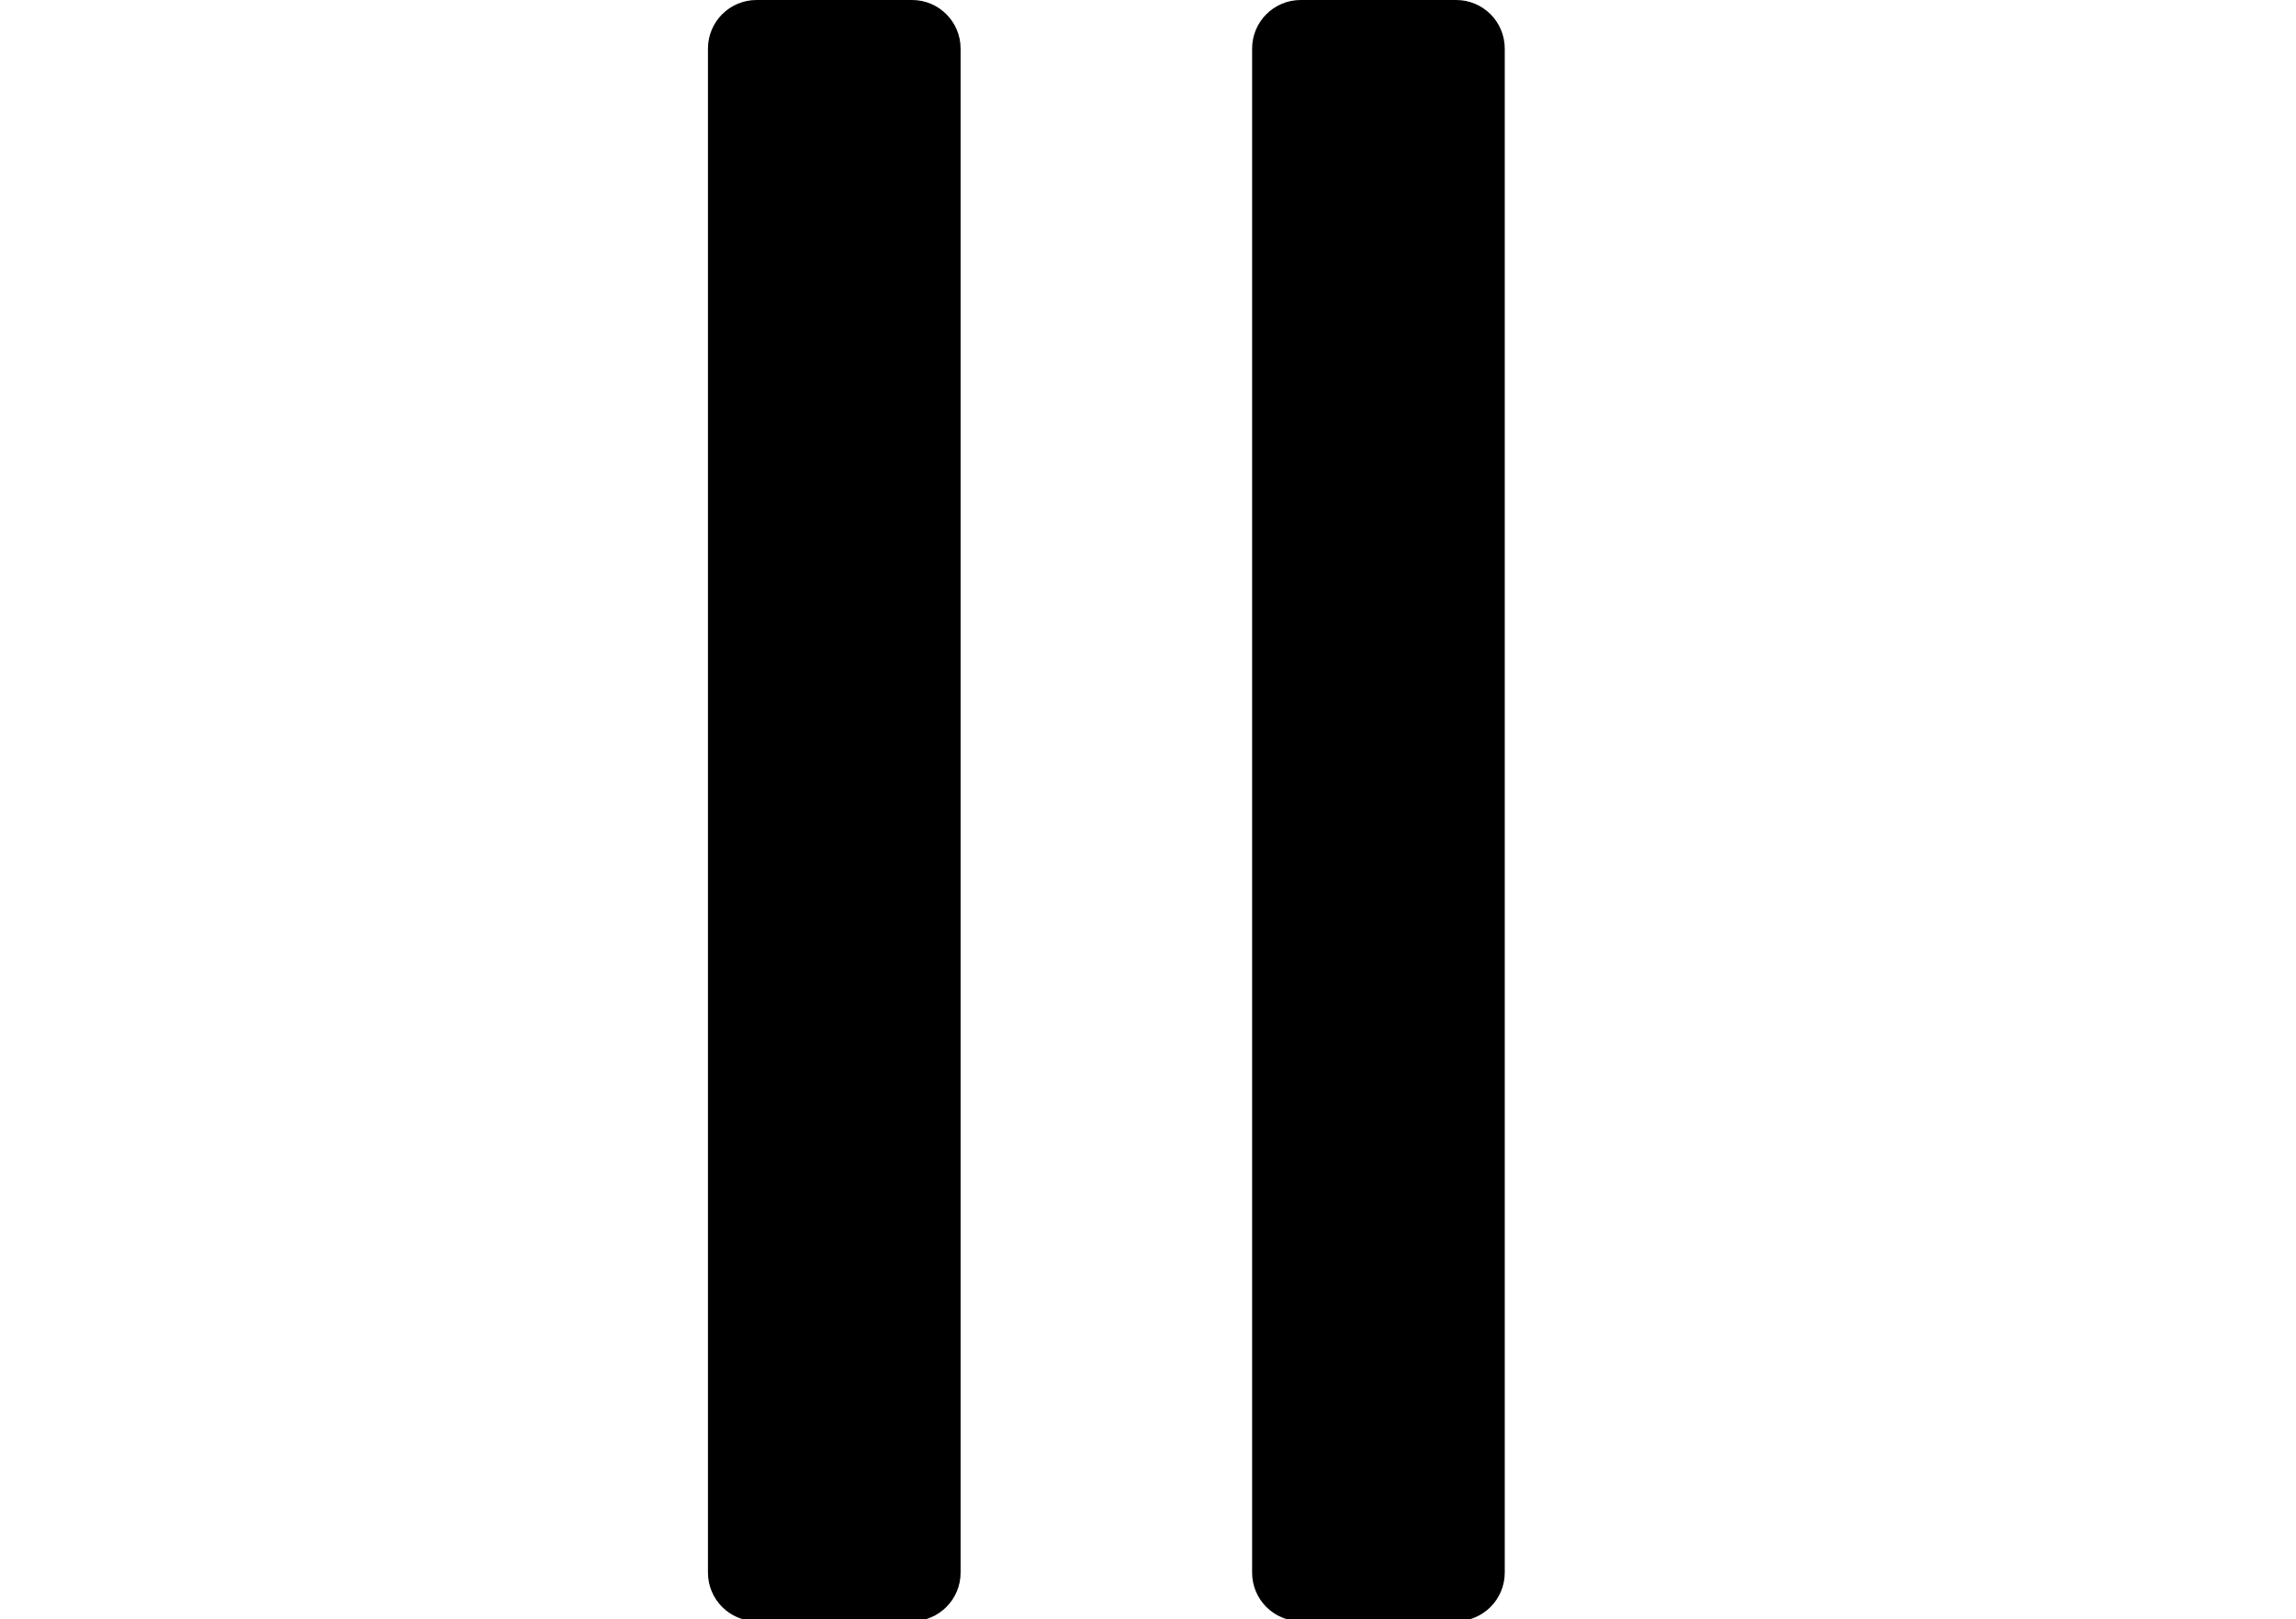
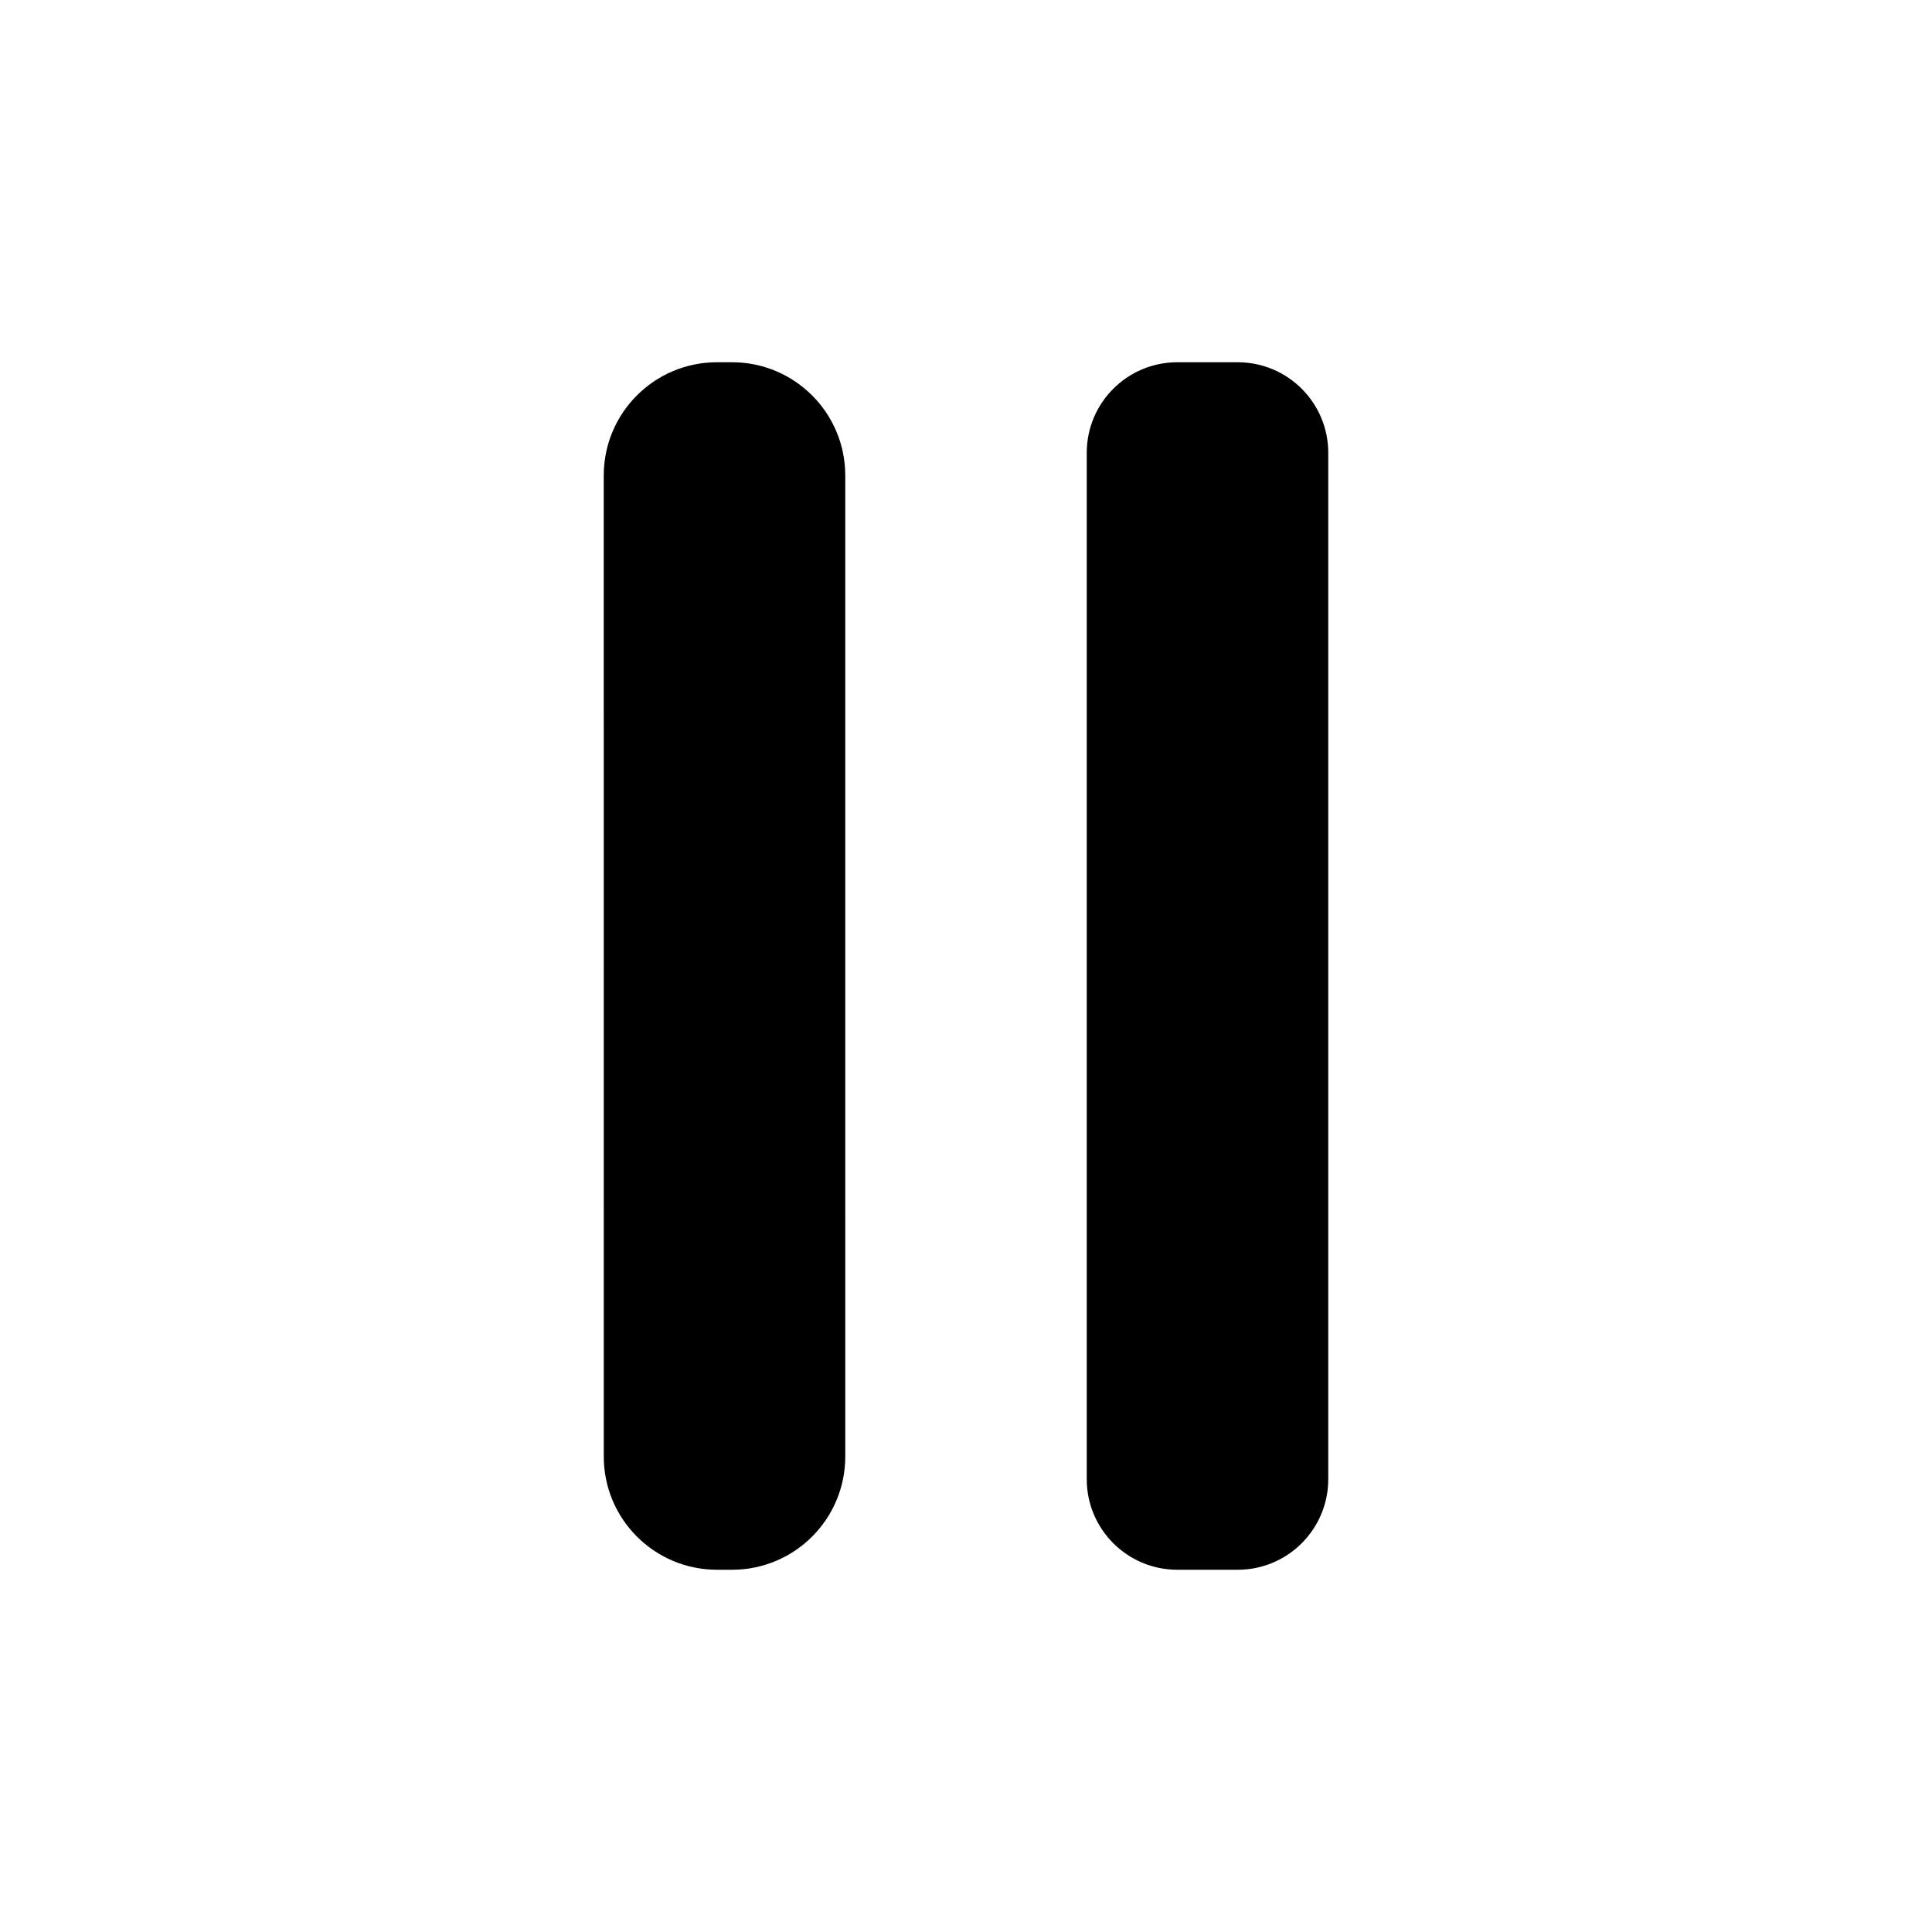
- <svg xmlns="http://www.w3.org/2000/svg" version="1.1" width="827px" height="583px" viewBox="-0.5 -0.5 827 583" content="&lt;mxfile host=&quot;Electron&quot; modified=&quot;2025-10-15T17:20:32.079Z&quot; agent=&quot;Mozilla/5.0 (Windows NT 10.0; Win64; x64) AppleWebKit/537.36 (KHTML, like Gecko) draw.io/22.0.3 Chrome/114.0.574.289 Electron/25.8.4 Safari/537.36&quot; etag=&quot;-6KhPcDG3DPDtFjYv876&quot; version=&quot;22.0.3&quot; type=&quot;device&quot;&gt;&lt;diagram id=&quot;_1GFWcWHk5RfhlX6THdc&quot; name=&quot;Page-1&quot;&gt;xZRRb4IwEMc/DY9LoBXldUPH9qBxUeO2l6WBk3YrlNQy1E8/kEMgaLKnjRfa312vd/+71KJ+cgg0y/hcRSAtYkcHi04tQhyHjspfRY41mXikBrEWETq1YCVOgNBGmosI9j1Ho5Q0IuvDUKUphKbHmNaq6LvtlOzfmrEYBmAVMjmkWxEZXlOPTFr+BCLmeLPr0dqQsMYXC9lzFqmig+jMor5WytSr5OCDrLRrZKnPPd6wXvLSkJrfHFiut+4Hk+8ndzGfbhZ5EKT6DqN8M5ljvZisOTYCaJWnEVRBHIs+FFwYWGUsrKxF2fKScZNINO+NVl8XoZwK7YSUvpJKn8NR+/yVfJh/kwxoA4cOwnoCUAkYfSxd0ErGqC3Ollvvik6f0IF3WzTBFjEcjfgSuJWvXKCC19V8JZv1s/Q+37gNL+slkJl3//9qDqS7IvBNNUfu+I/ULLft3J9tnceDzn4A&lt;/diagram&gt;&lt;/mxfile&gt;">
-   <defs />
-   <g>
-     <rect x="260" y="5" width="80" height="573" rx="12" ry="12" fill="#000000" stroke="rgb(0, 0, 0)" stroke-width="11" pointer-events="all" />
-     <rect x="456" y="5" width="80" height="573" rx="12" ry="12" fill="#000000" stroke="rgb(0, 0, 0)" stroke-width="11" pointer-events="all" />
-   </g>
+ <svg xmlns="http://www.w3.org/2000/svg" version="1.1" width="64" height="64" viewBox="-0.5 -0.5 64 64" content="&lt;mxfile host=&quot;Electron&quot; modified=&quot;2025-10-15T17:20:32.079Z&quot; agent=&quot;Mozilla/5.0 (Windows NT 10.0; Win64; x64) AppleWebKit/537.36 (KHTML, like Gecko) draw.io/22.0.3 Chrome/114.0.574.289 Electron/25.8.4 Safari/537.36&quot; etag=&quot;-6KhPcDG3DPDtFjYv876&quot; version=&quot;22.0.3&quot; type=&quot;device&quot;&gt;&lt;diagram id=&quot;_1GFWcWHk5RfhlX6THdc&quot; name=&quot;Page-1&quot;&gt;xZRRb4IwEMc/DY9LoBXldUPH9qBxUeO2l6WBk3YrlNQy1E8/kEMgaLKnjRfa312vd/+71KJ+cgg0y/hcRSAtYkcHi04tQhyHjspfRY41mXikBrEWETq1YCVOgNBGmosI9j1Ho5Q0IuvDUKUphKbHmNaq6LvtlOzfmrEYBmAVMjmkWxEZXlOPTFr+BCLmeLPr0dqQsMYXC9lzFqmig+jMor5WytSr5OCDrLRrZKnPPd6wXvLSkJrfHFiut+4Hk+8ndzGfbhZ5EKT6DqN8M5ljvZisOTYCaJWnEVRBHIs+FFwYWGUsrKxF2fKScZNINO+NVl8XoZwK7YSUvpJKn8NR+/yVfJh/kwxoA4cOwnoCUAkYfSxd0ErGqC3Ollvvik6f0IF3WzTBFjEcjfgSuJWvXKCC19V8JZv1s/Q+37gNL+slkJl3//9qDqS7IvBNNUfu+I/ULLft3J9tnceDzn4A&lt;/diagram&gt;&lt;/mxfile&gt;" id="svg2">
+   <defs id="defs1" />
+   <rect style="fill:#000000;stroke:none;stroke-width:15.624;stroke-linejoin:round;stroke-miterlimit:5.6;paint-order:stroke fill markers" id="rect7" width="40" height="8" x="11.5" y="-43.5" ry="3" transform="rotate(90)" />
+   <rect style="fill:#000000;stroke:none;stroke-width:15.623;stroke-linejoin:round;stroke-miterlimit:5.6;stroke-dasharray:none;paint-order:stroke fill markers" id="rect7-7" width="40" height="8" x="-51.5" y="19.5" transform="matrix(-1.2889092e-5,-1,1,-4.8328635e-7,0,0)" rx="3.75" />
</svg>
